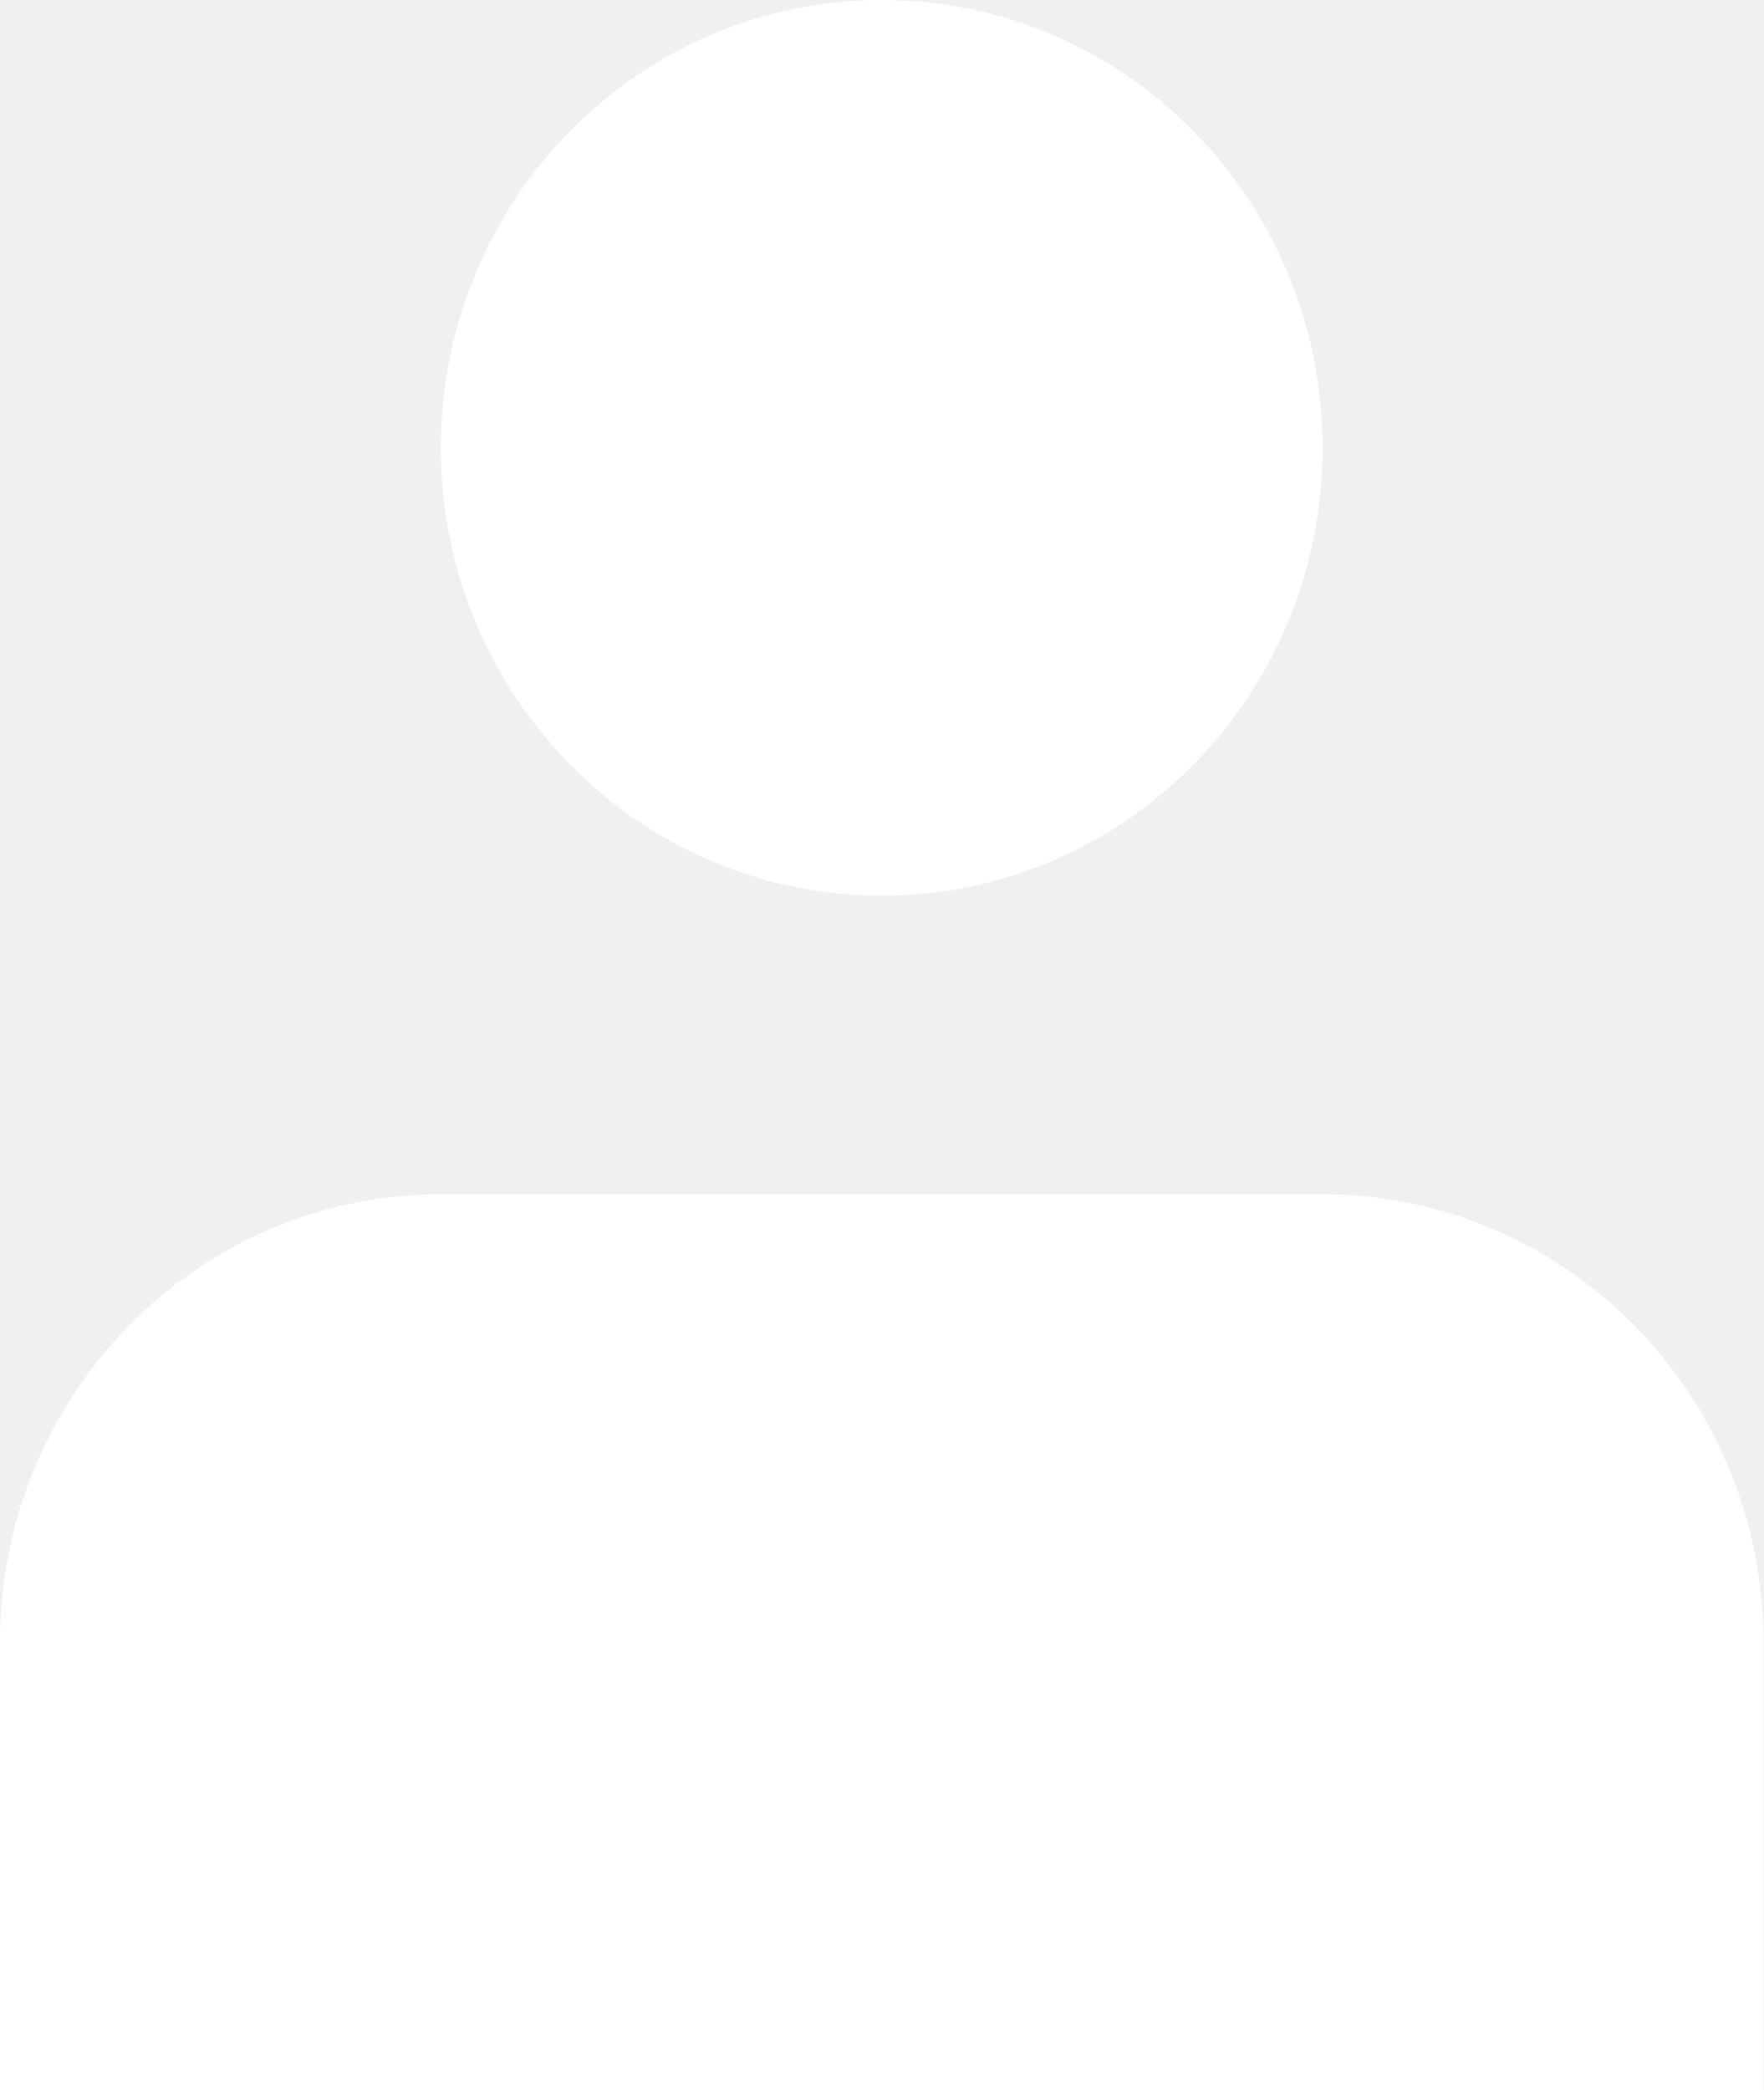
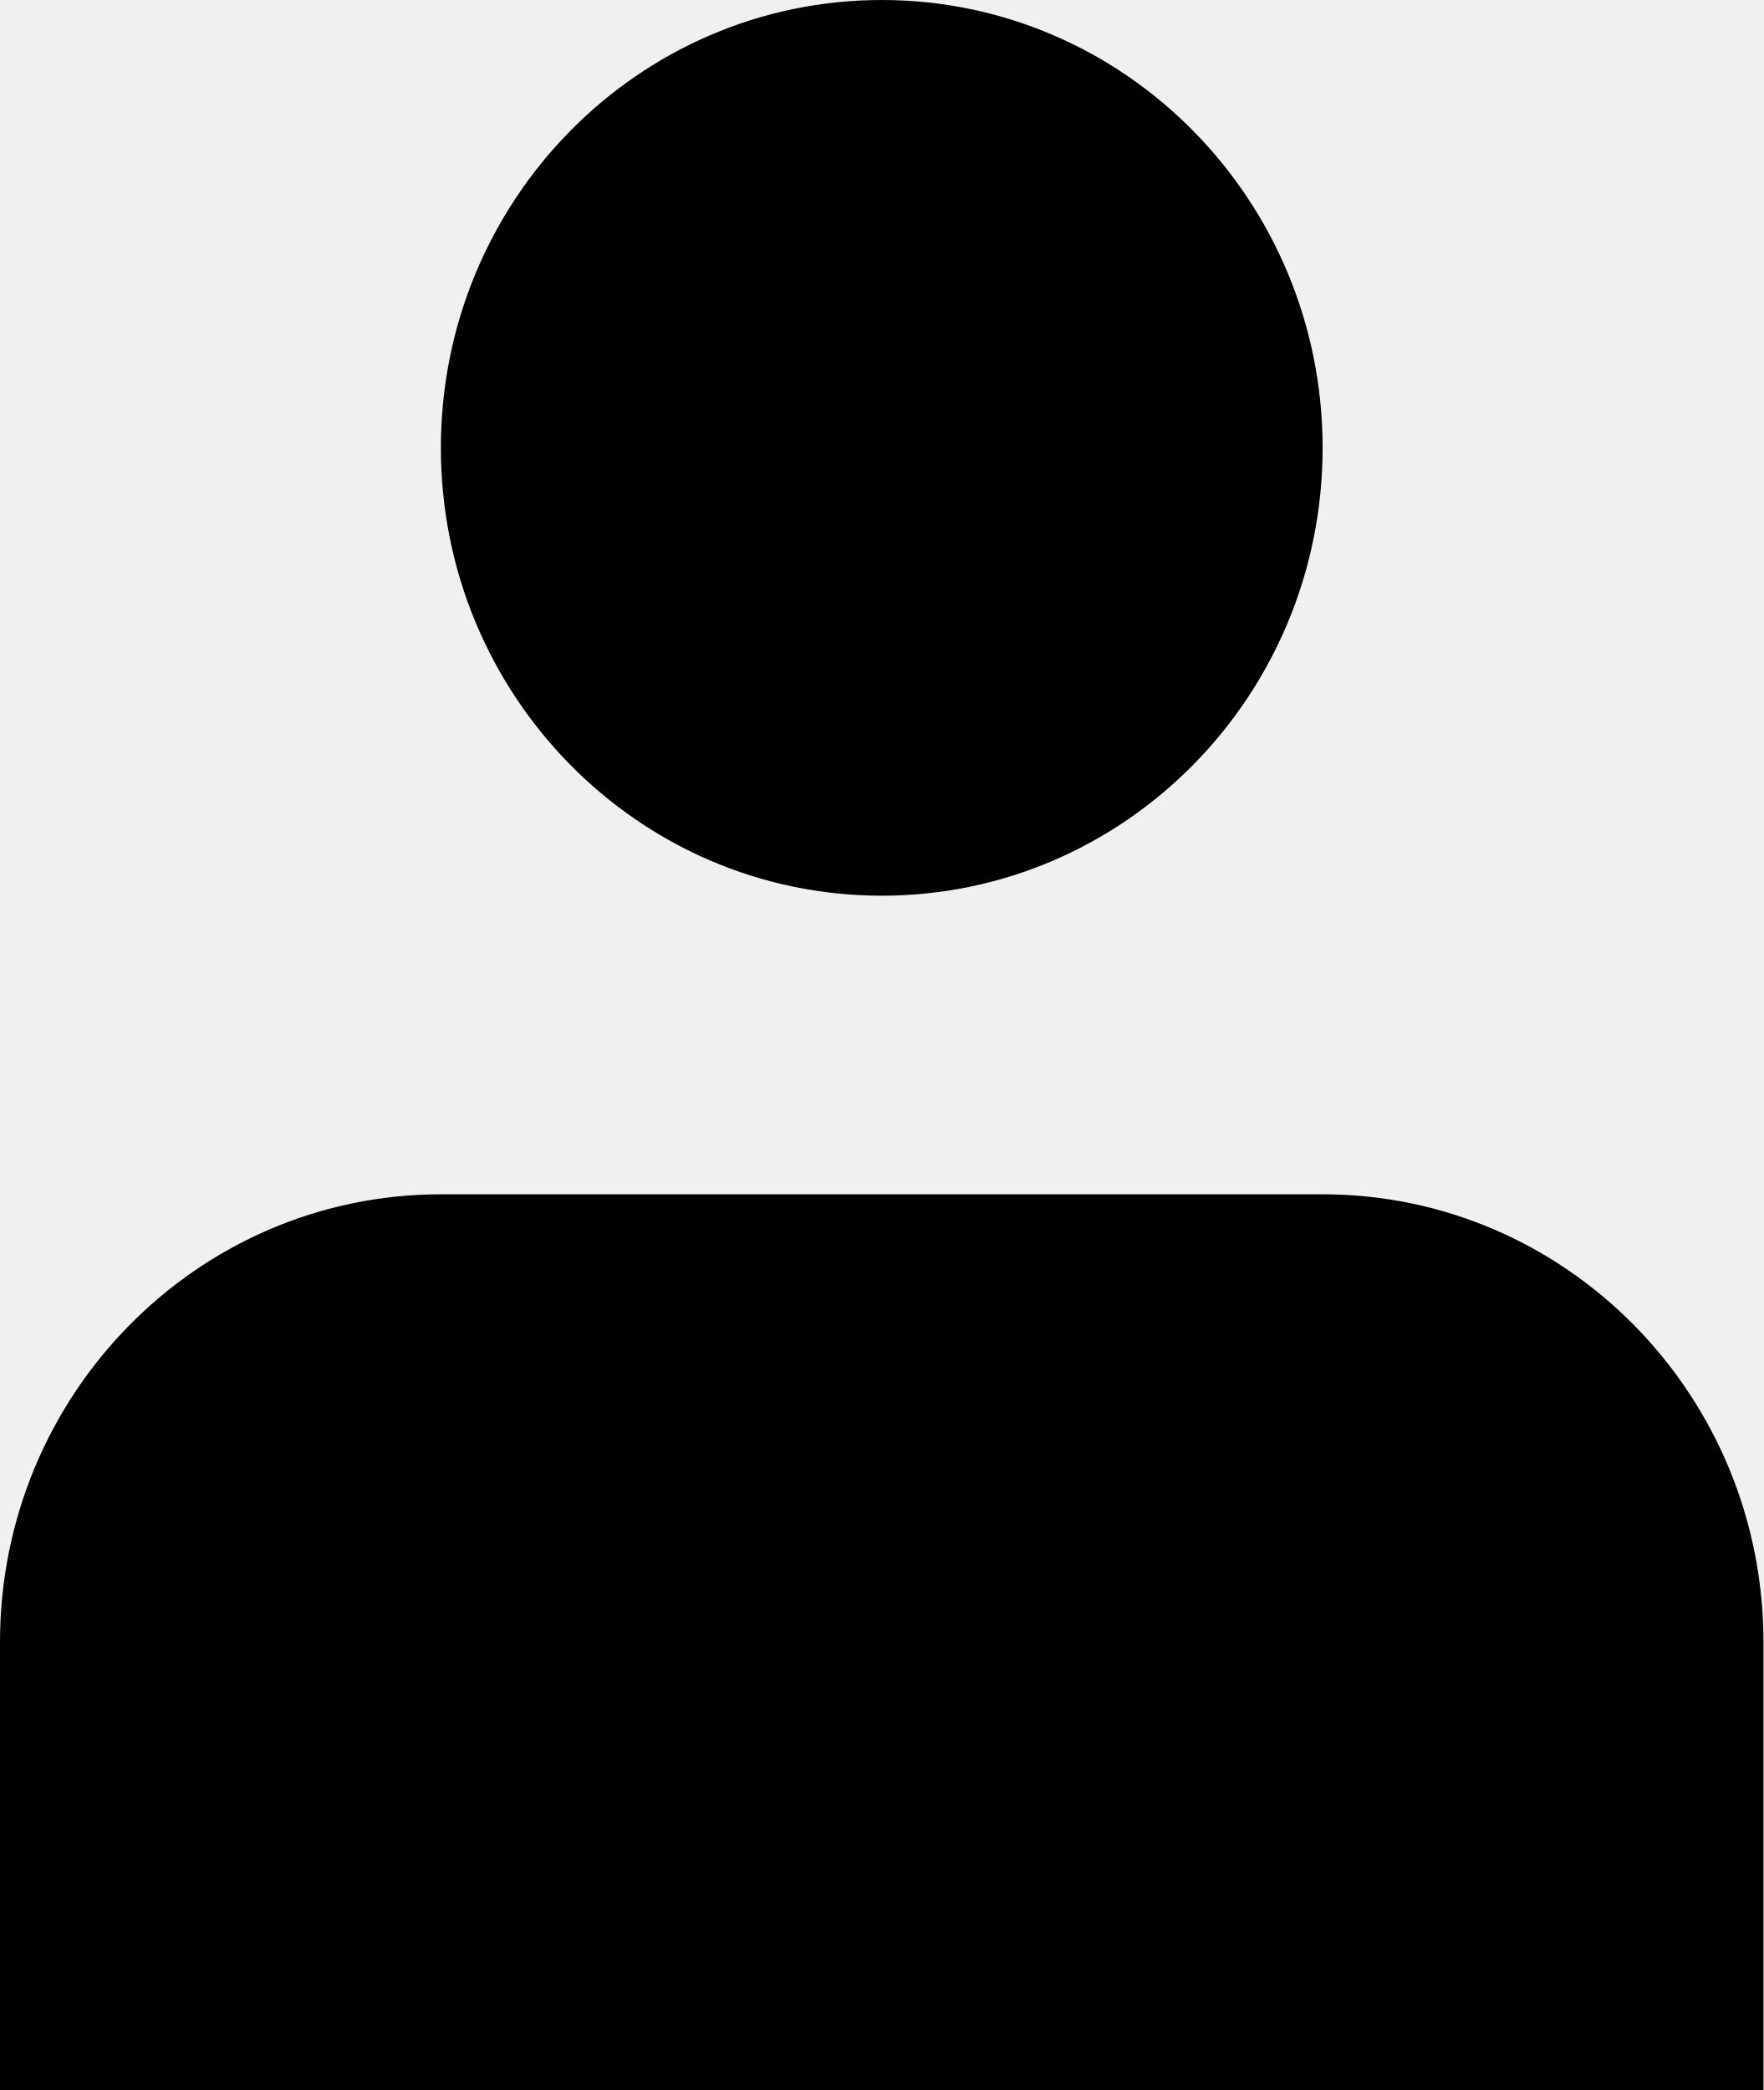
<svg xmlns="http://www.w3.org/2000/svg" width="27" height="32" viewBox="0 0 27 32" fill="none">
-   <path fill="white" d="M13.5 13.714C17.228 13.714 20.25 10.644 20.25 6.857C20.25 3.07 17.228 0 13.5 0C9.772 0 6.75 3.07 6.75 6.857C6.75 10.644 9.772 13.714 13.5 13.714Z" />
-   <path fill="white" d="M27 25.143C27 21.356 23.978 18.286 20.25 18.286H6.75C3.022 18.286 0 21.356 0 25.143V32H27V25.143Z" />
+   <path fill="currentColor" d="M13.5 13.714C17.228 13.714 20.25 10.644 20.25 6.857C20.25 3.07 17.228 0 13.5 0C9.772 0 6.75 3.07 6.75 6.857C6.75 10.644 9.772 13.714 13.5 13.714Z" />
+   <path fill="currentColor" d="M27 25.143C27 21.356 23.978 18.286 20.25 18.286H6.75C3.022 18.286 0 21.356 0 25.143V32H27V25.143Z" />
</svg>
